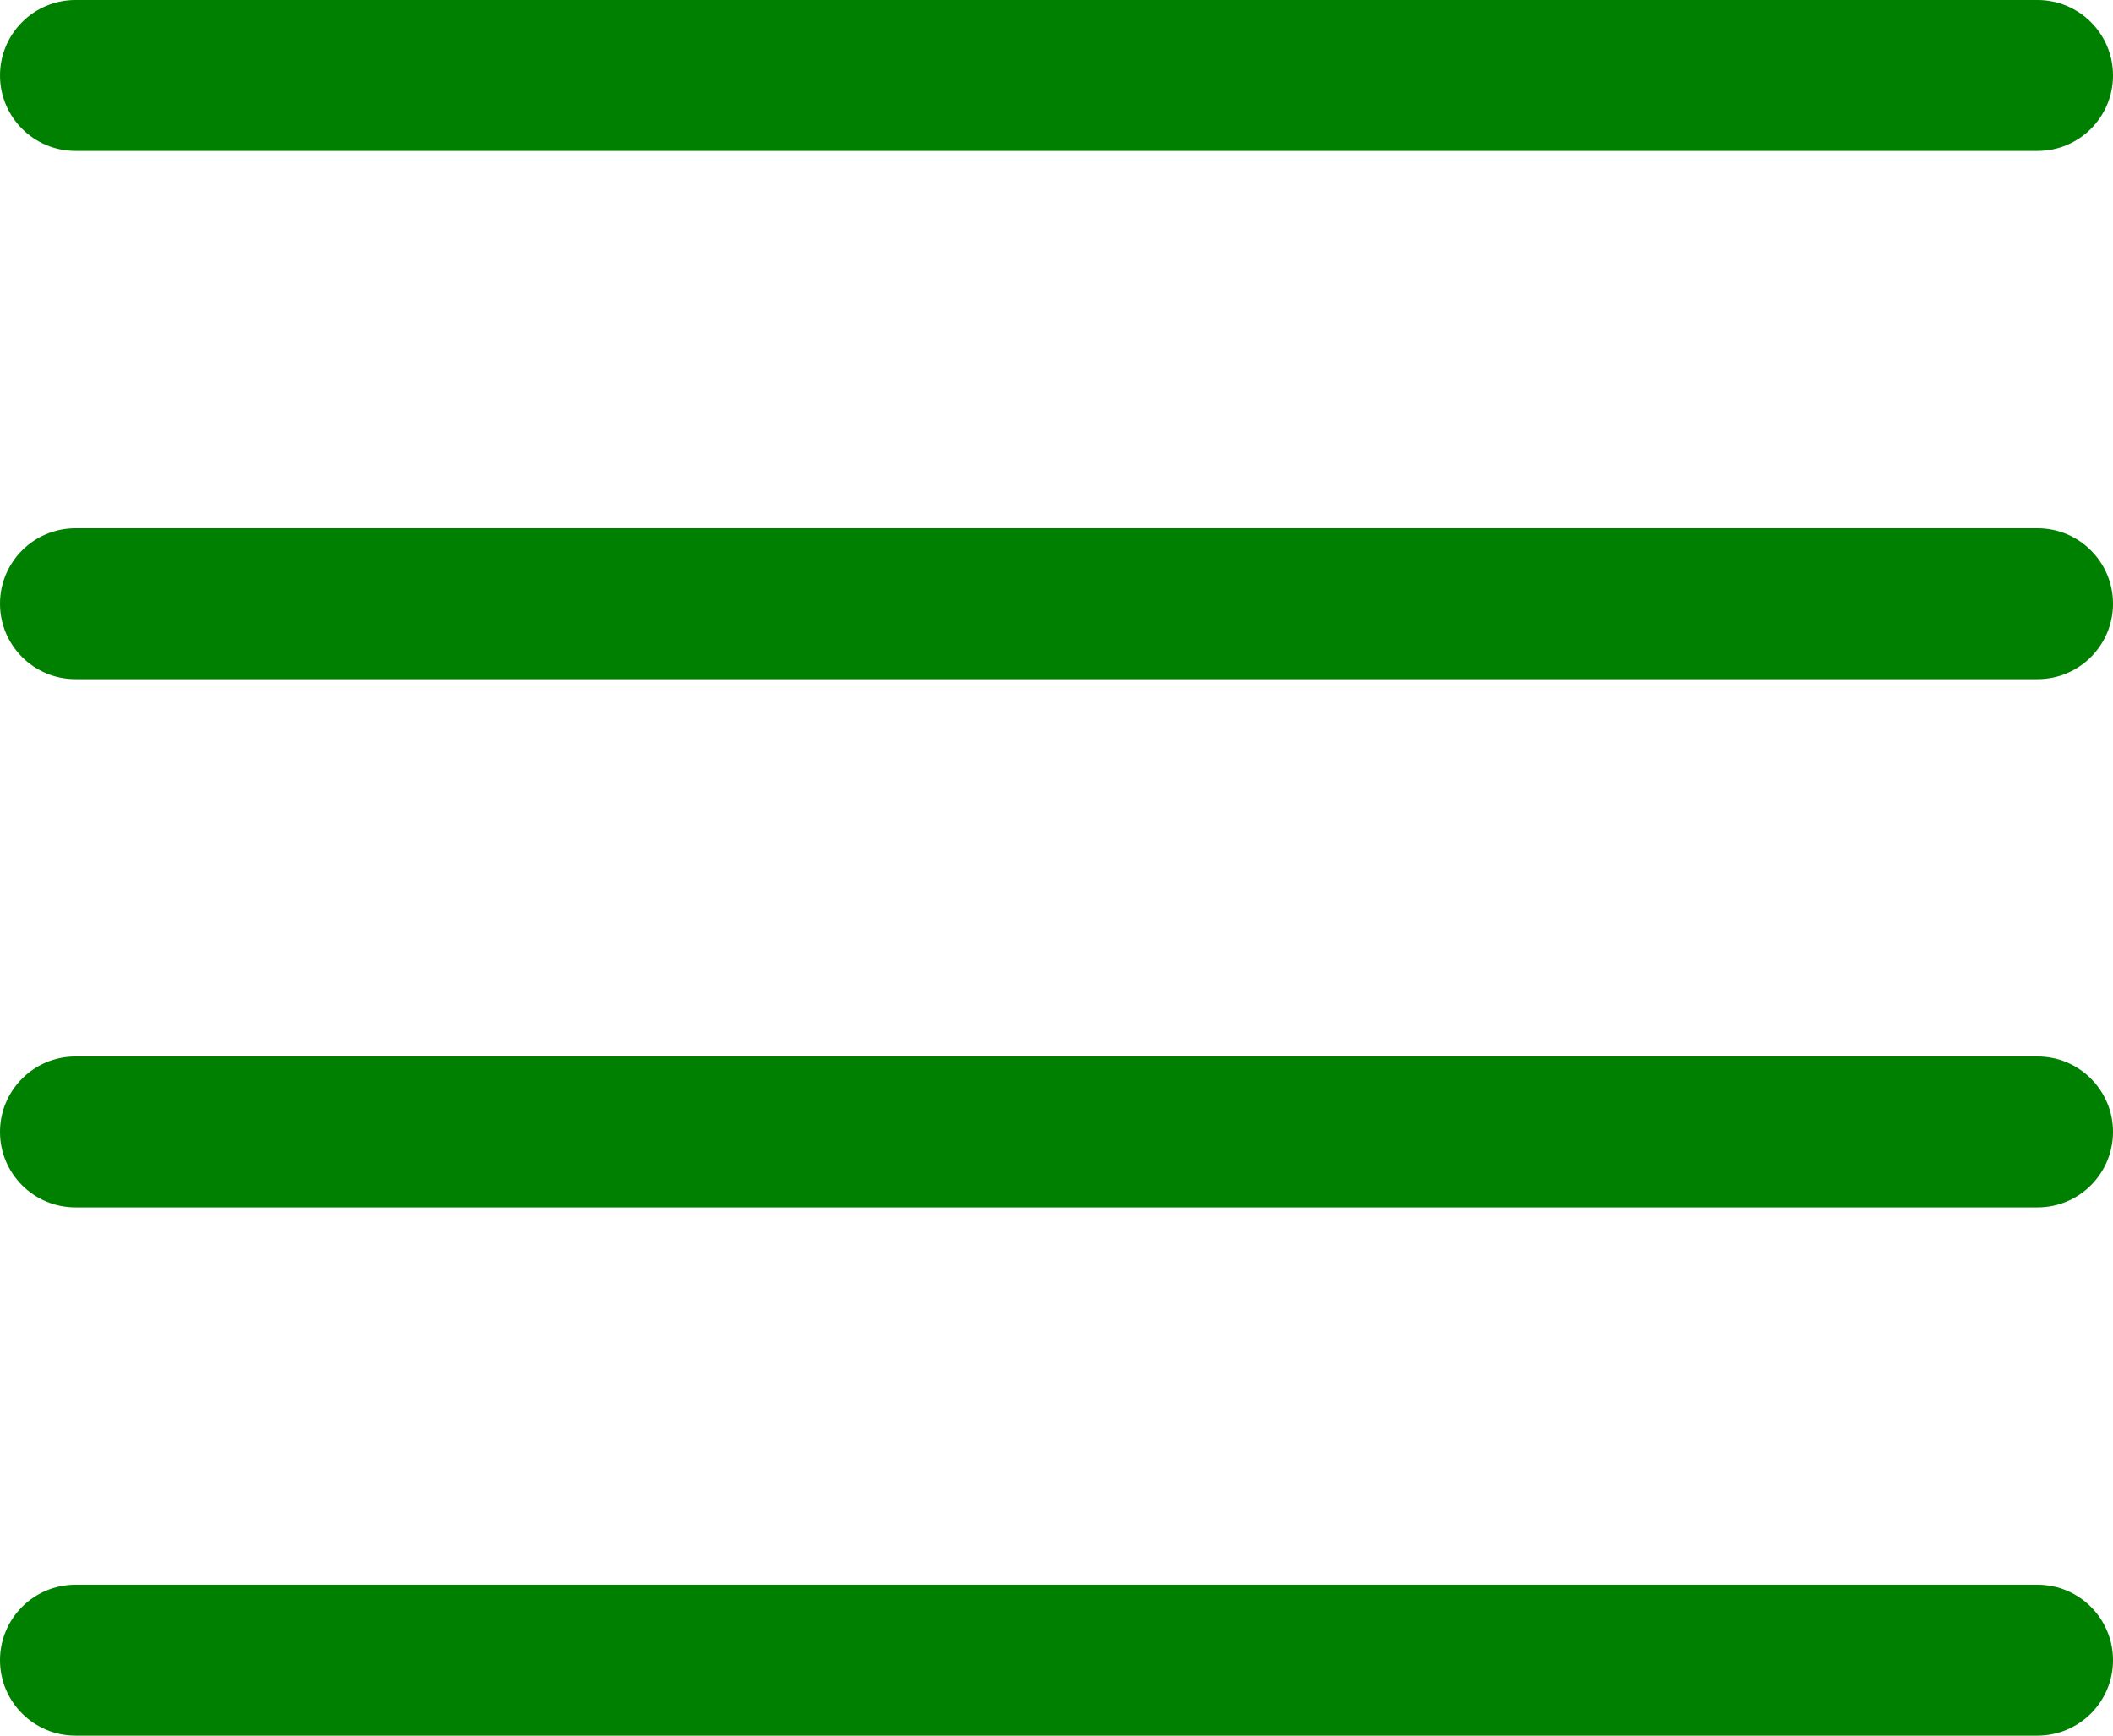
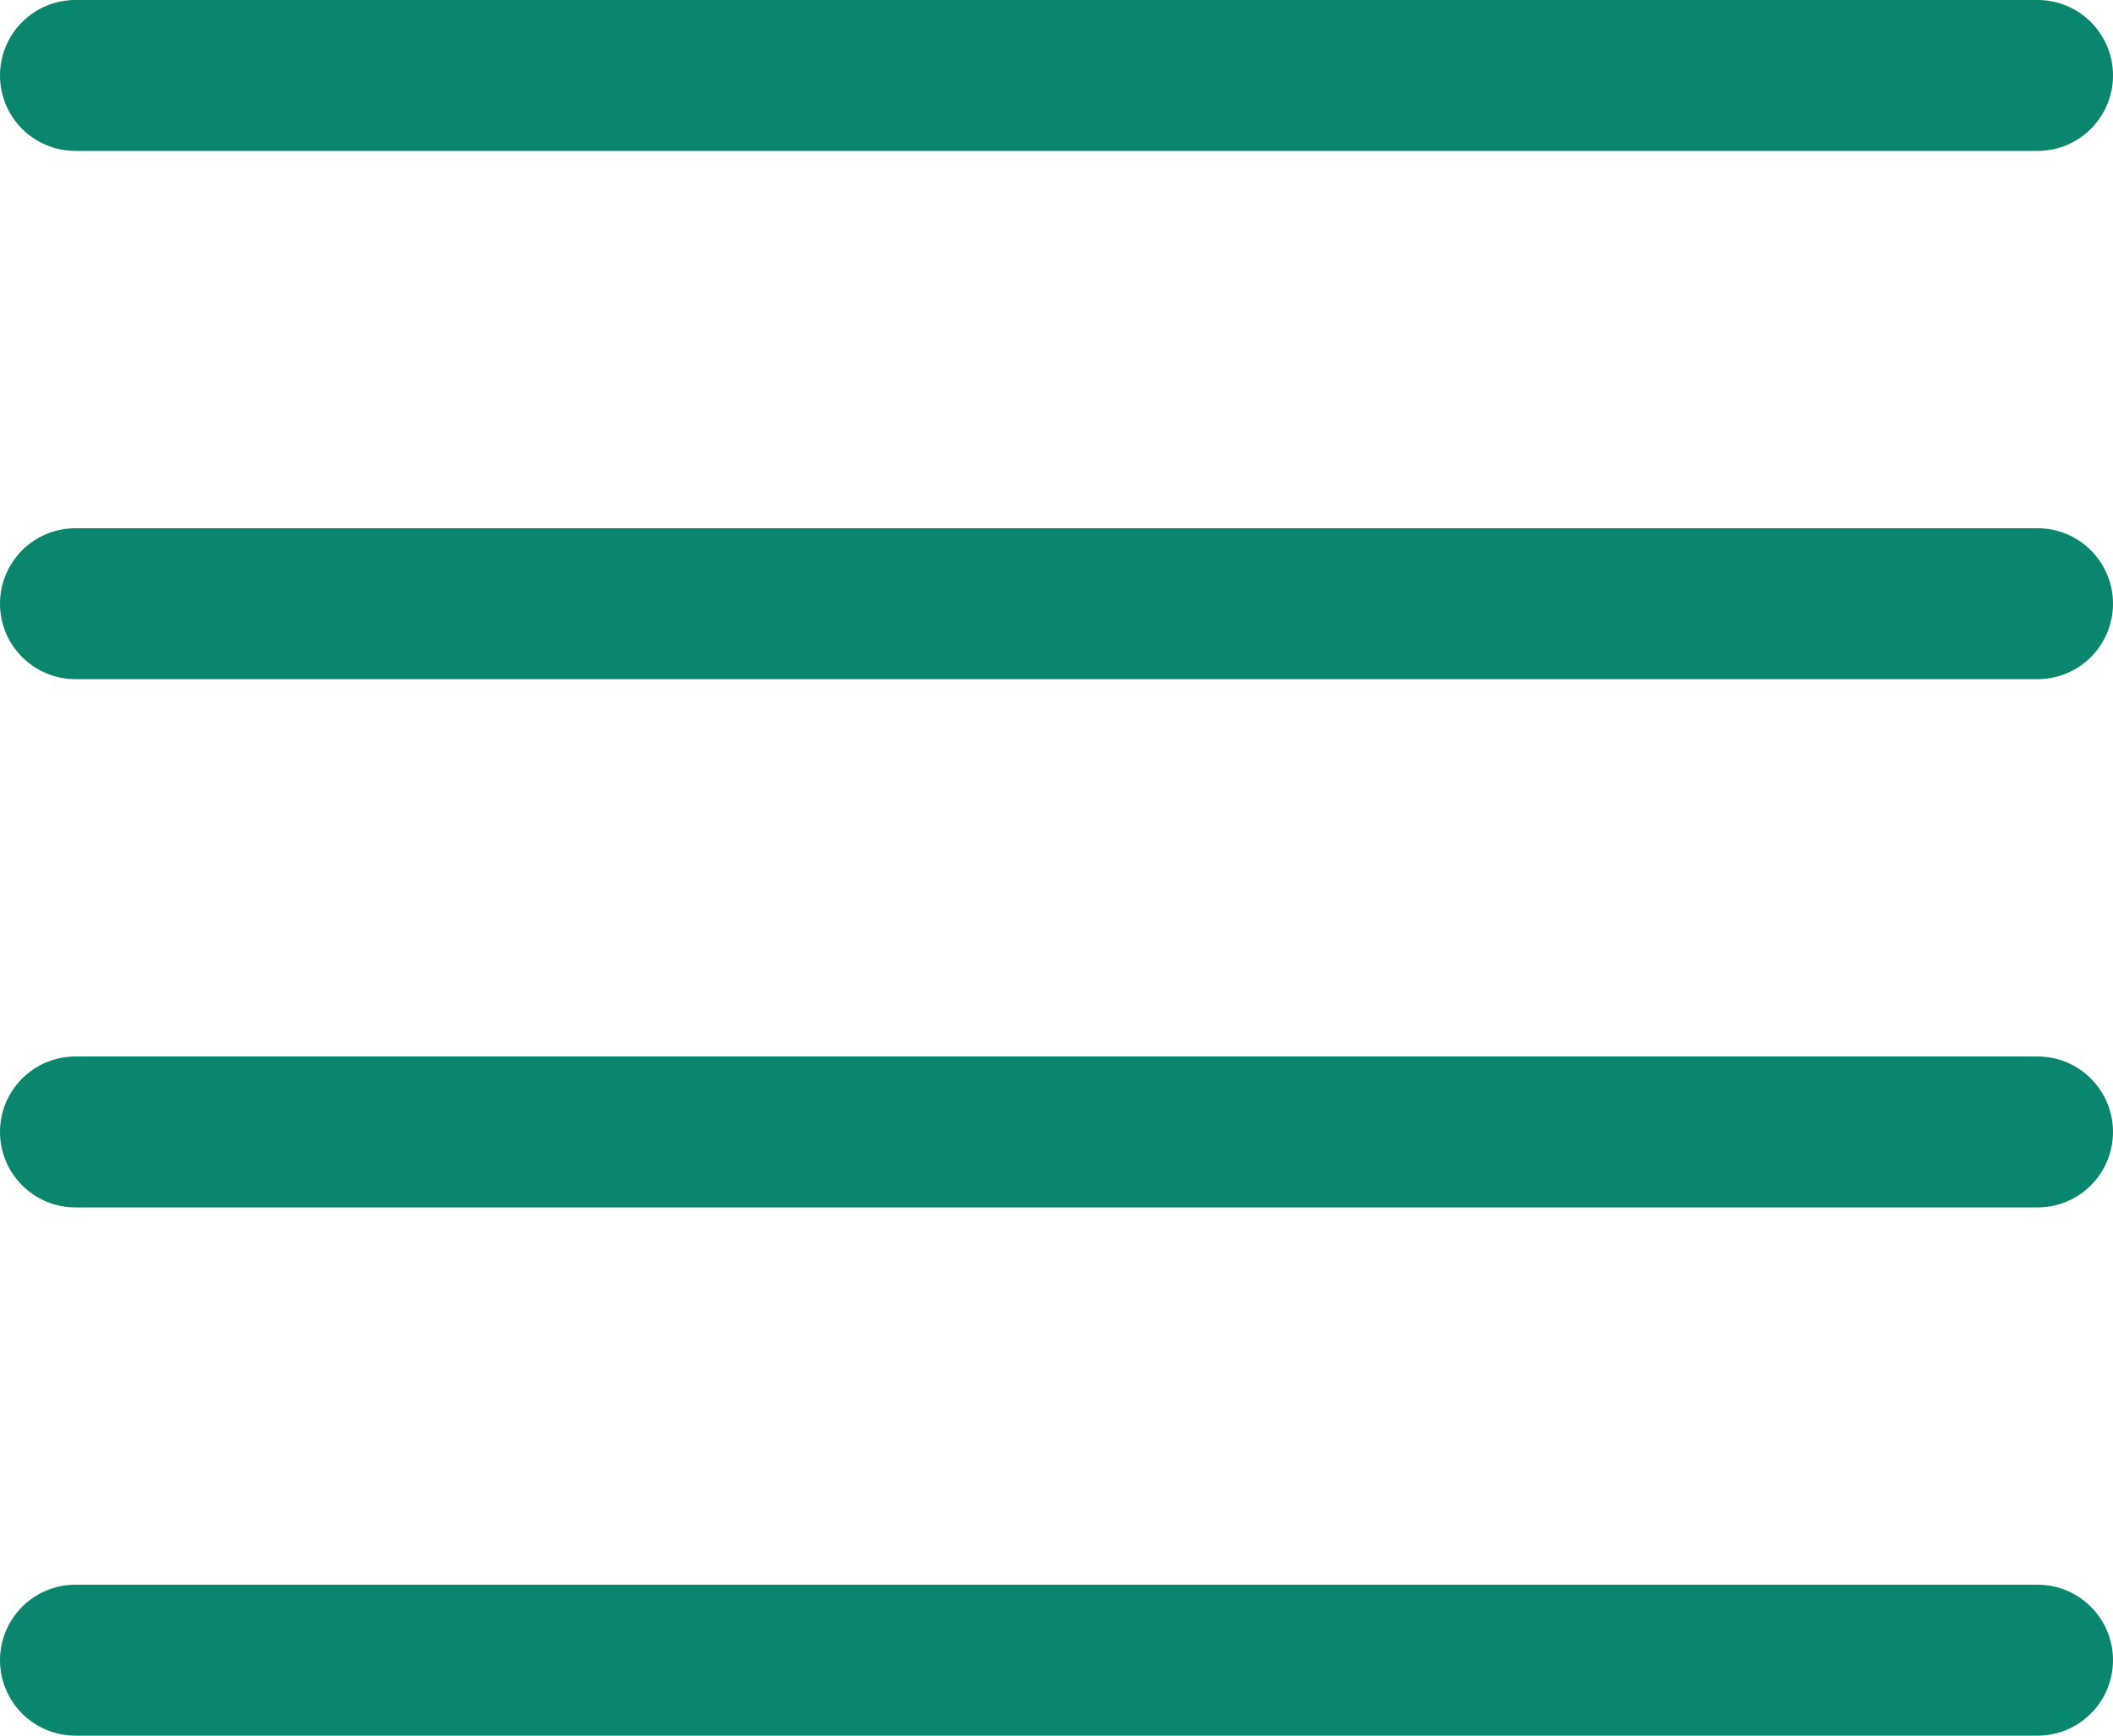
<svg xmlns="http://www.w3.org/2000/svg" width="28" height="23" viewBox="0 0 28 23" fill="none">
-   <rect width="28" height="2" rx="1" fill="green" />
-   <rect y="7" width="28" height="2" rx="1" fill="green" />
-   <rect y="14" width="28" height="2" rx="1" fill="green" />
-   <rect y="21" width="28" height="2" rx="1" fill="green" />
+   <rect width="28" height="2" rx="1" fill="#0a856e" />
+   <rect y="7" width="28" height="2" rx="1" fill="#0a856e" />
+   <rect y="14" width="28" height="2" rx="1" fill="#0a856e" />
+   <rect y="21" width="28" height="2" rx="1" fill="#0a856e" />
</svg>
